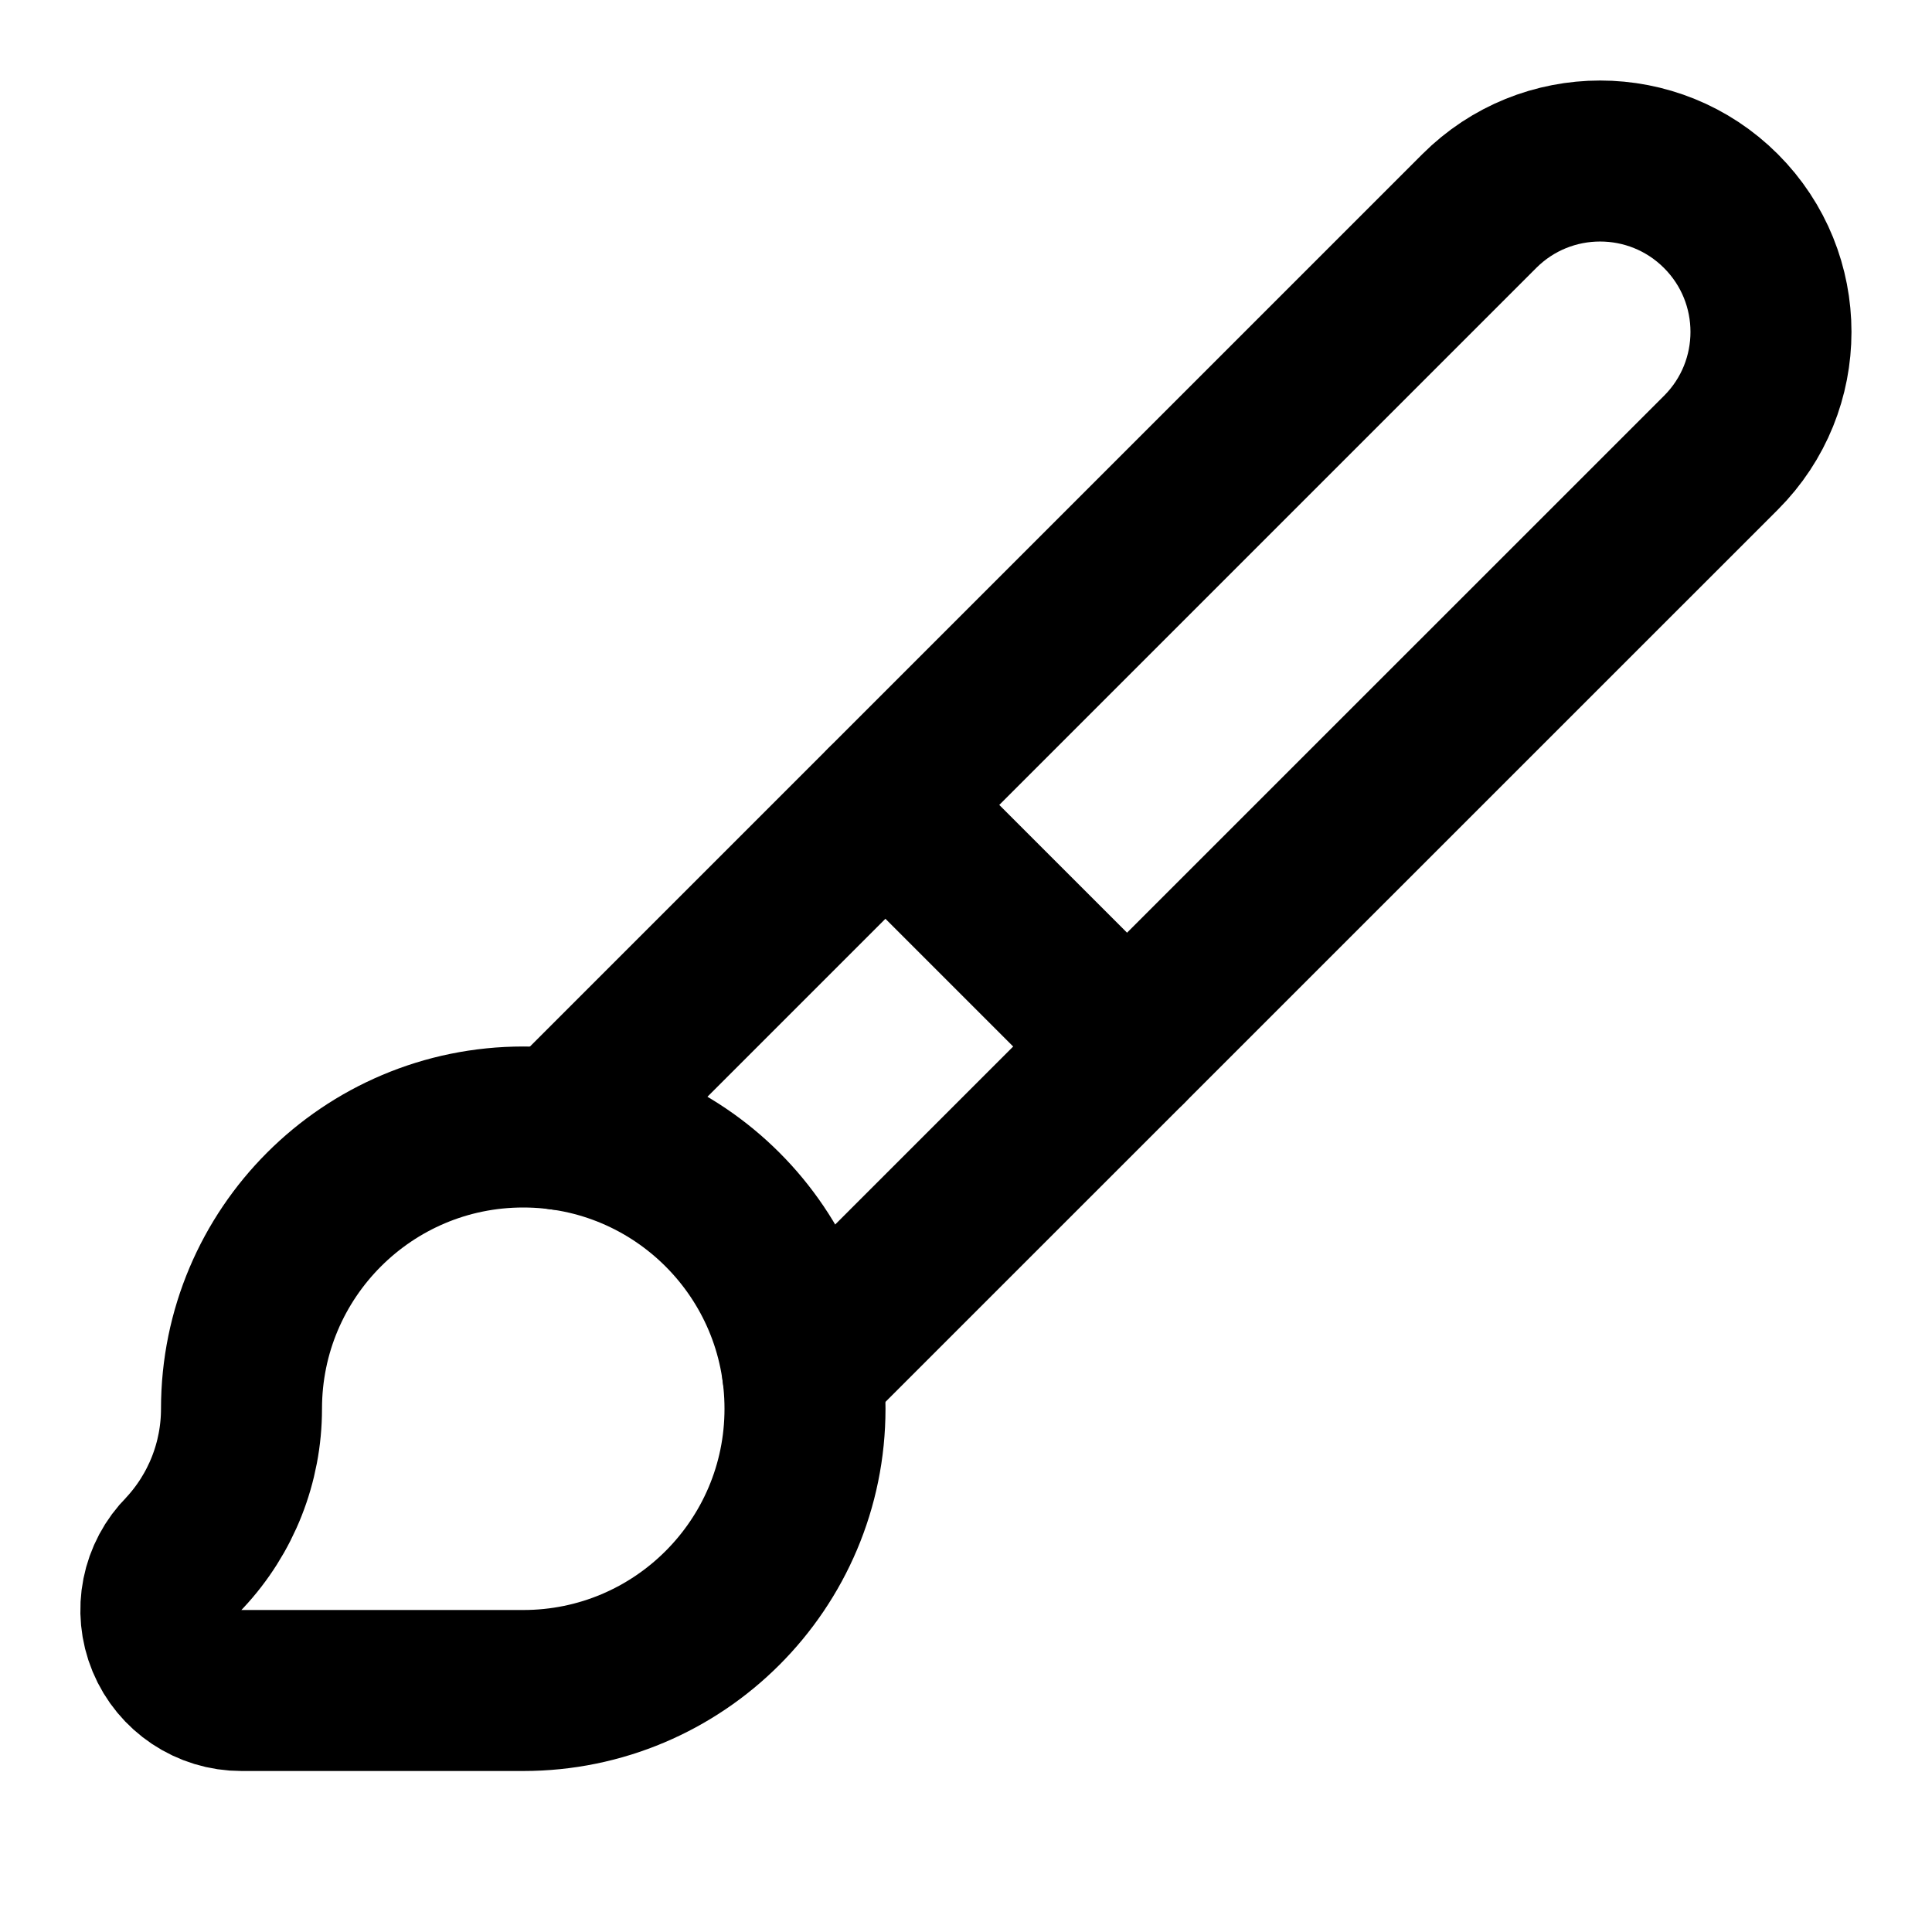
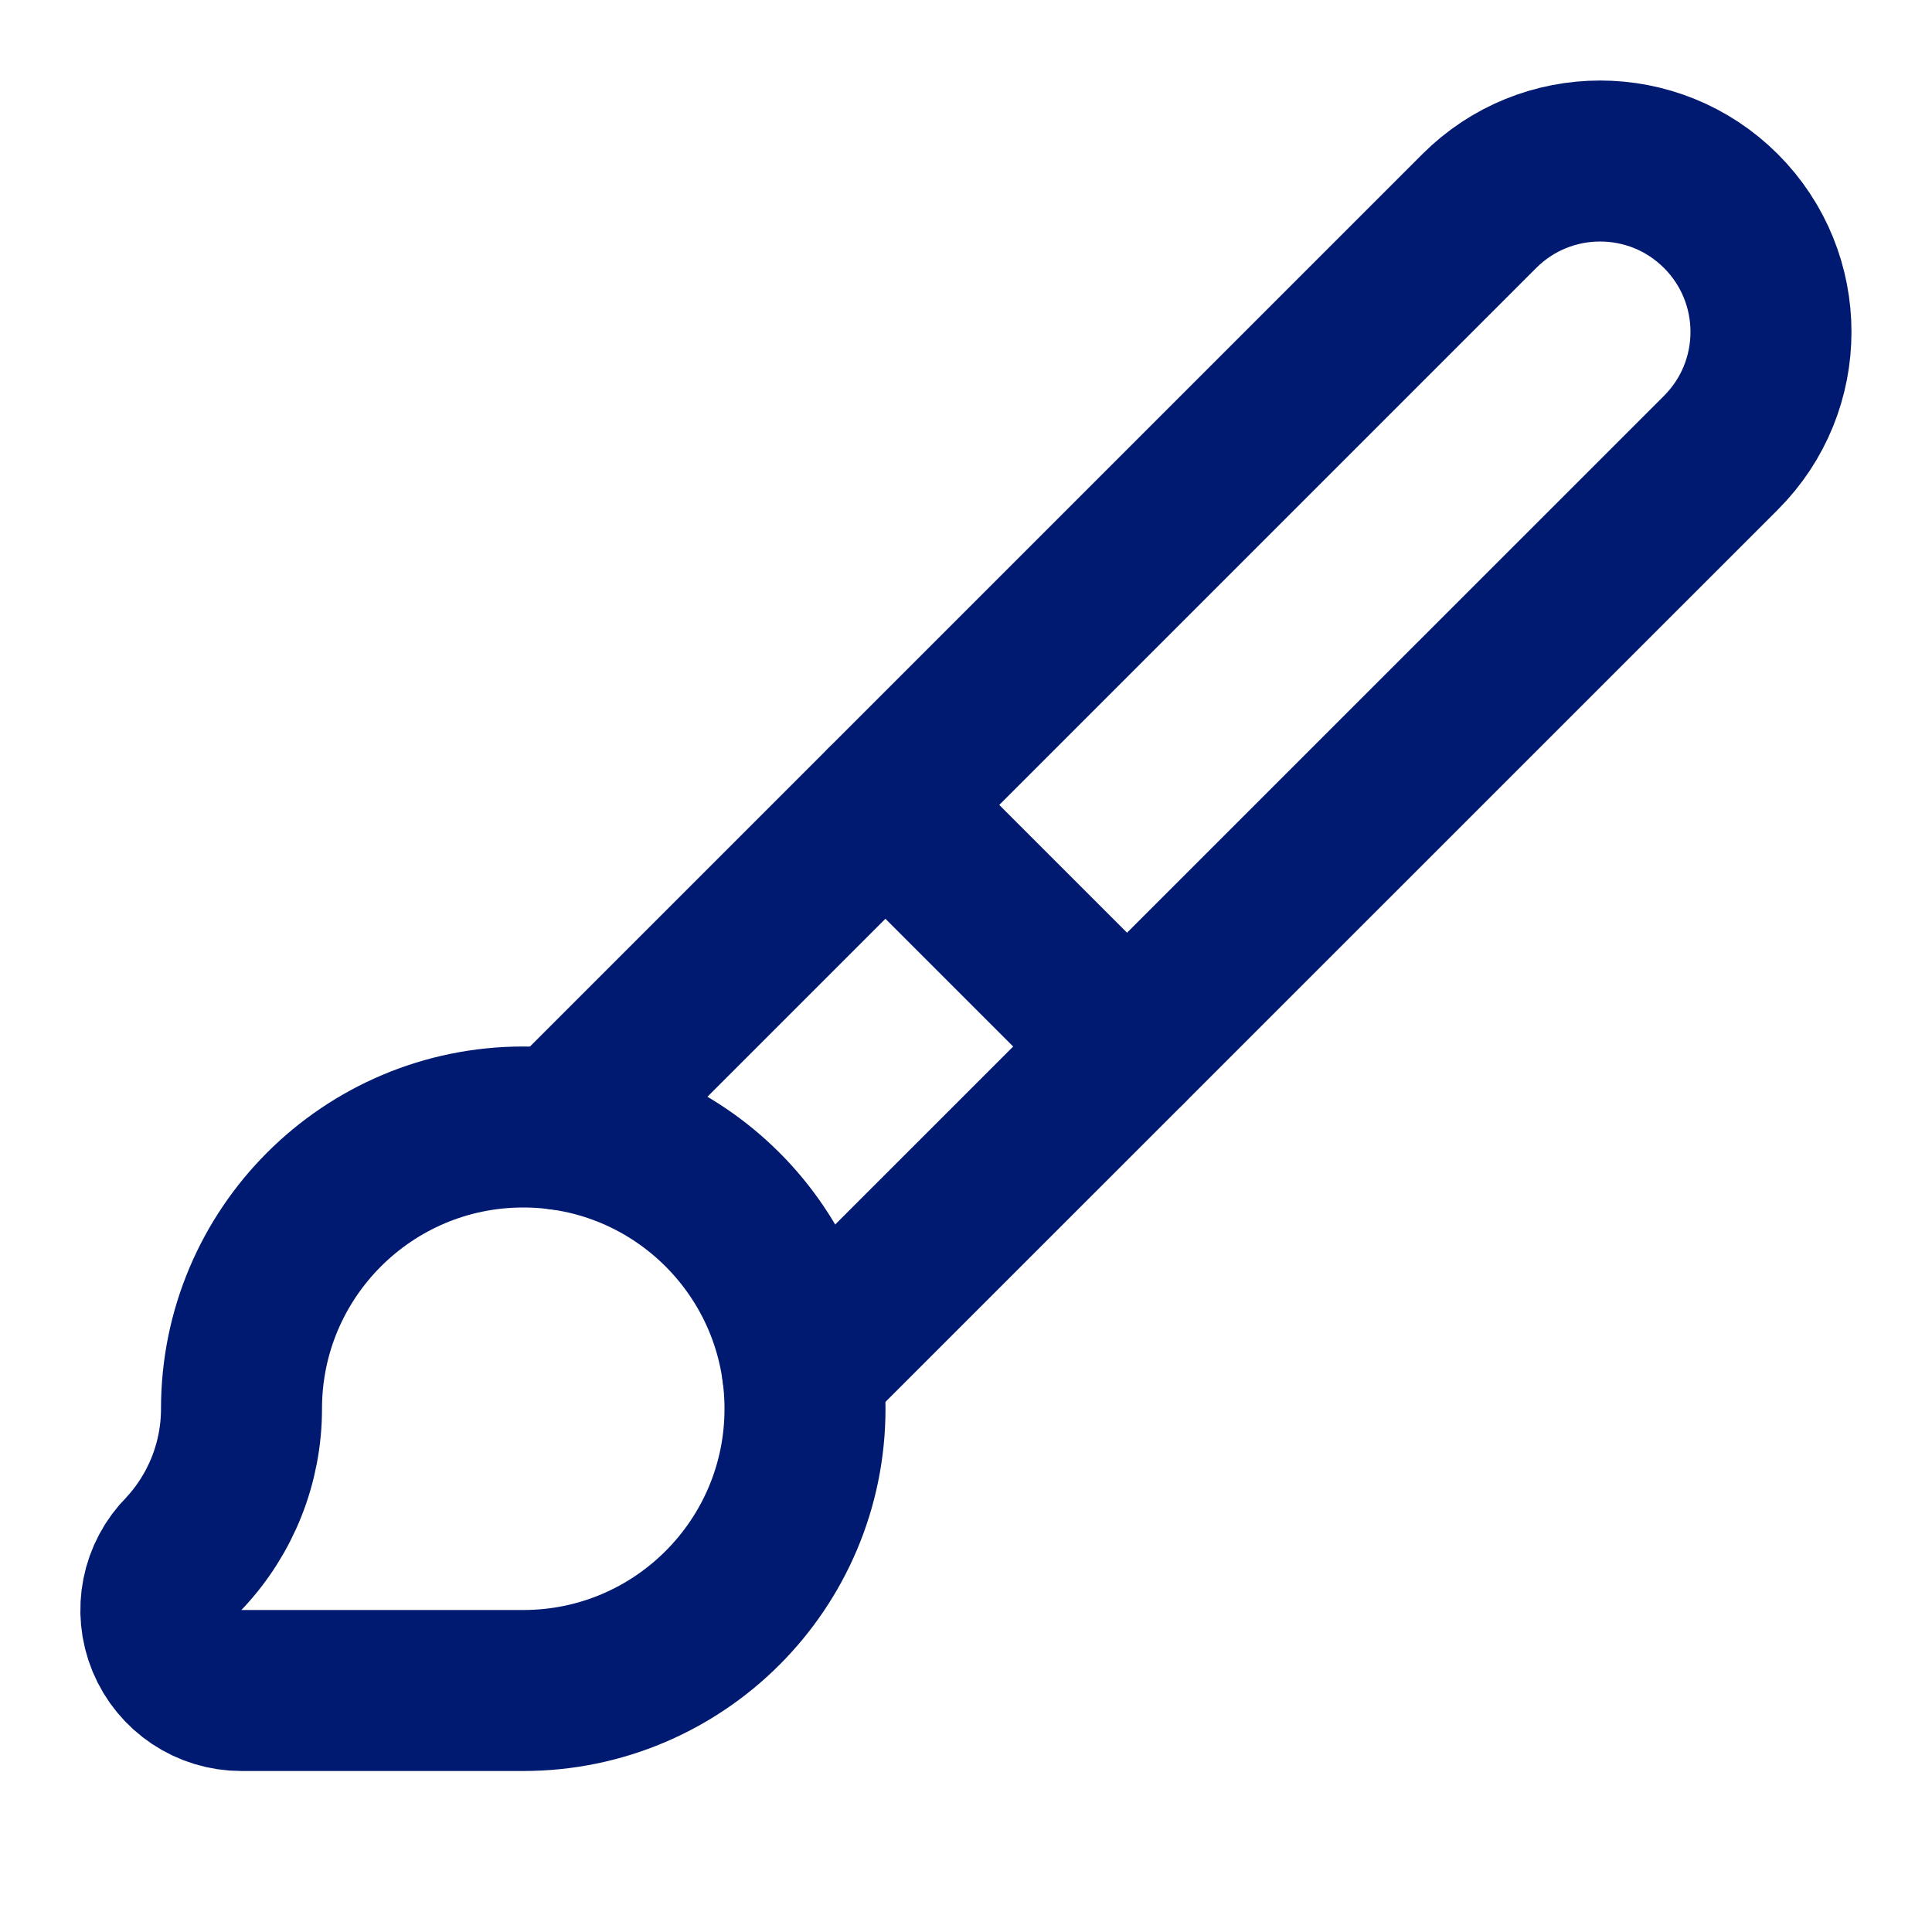
- <svg xmlns="http://www.w3.org/2000/svg" width="24" height="24" viewBox="0 0 24 24" fill="none" stroke="currentColor" stroke-width="2" stroke-linecap="round" stroke-linejoin="round" class="lucide lucide-brush-icon lucide-brush">
+ <svg xmlns="http://www.w3.org/2000/svg" width="24" height="24" viewBox="0 0 24 24" fill="none" stroke="#001A72" stroke-width="2" stroke-linecap="round" stroke-linejoin="round" class="lucide lucide-brush-icon lucide-brush">
  <path d="m11 10 3 3" />
  <path d="M6.5 21A3.5 3.5 0 1 0 3 17.5a2.62 2.62 0 0 1-.708 1.792A1 1 0 0 0 3 21z" />
  <path d="M9.969 17.031 21.378 5.624a1 1 0 0 0-3.002-3.002L6.967 14.031" />
</svg>
